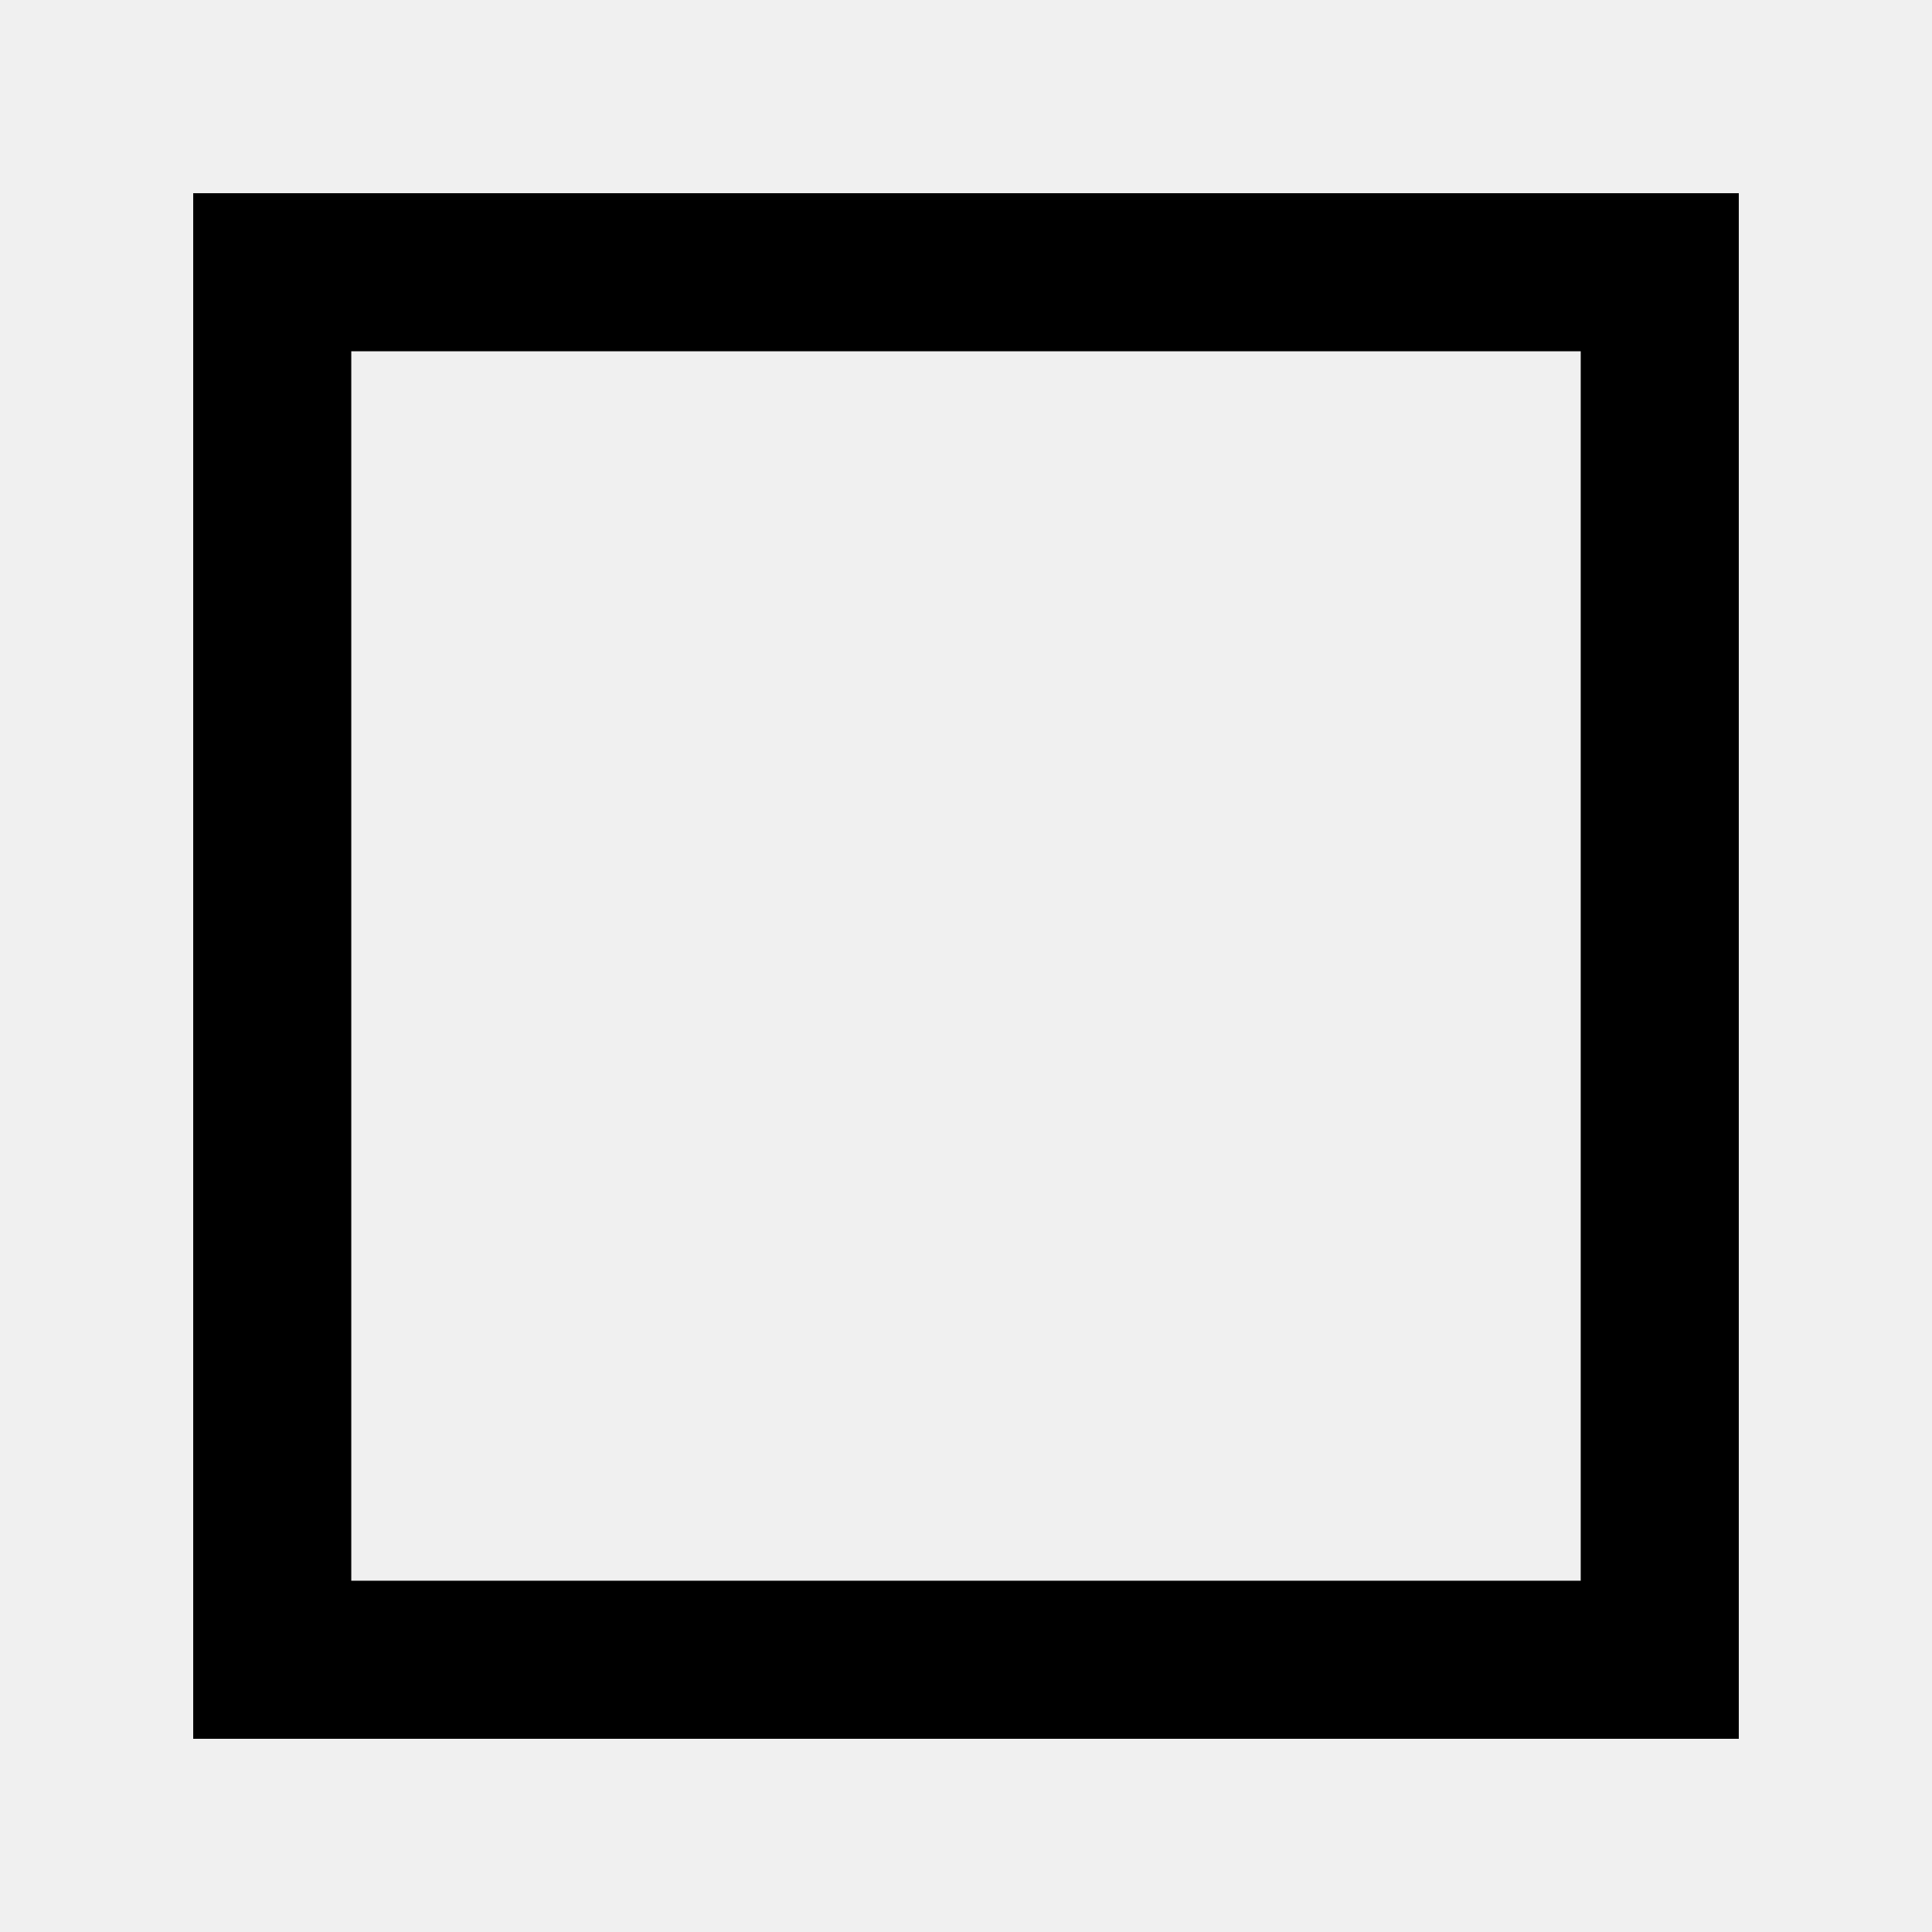
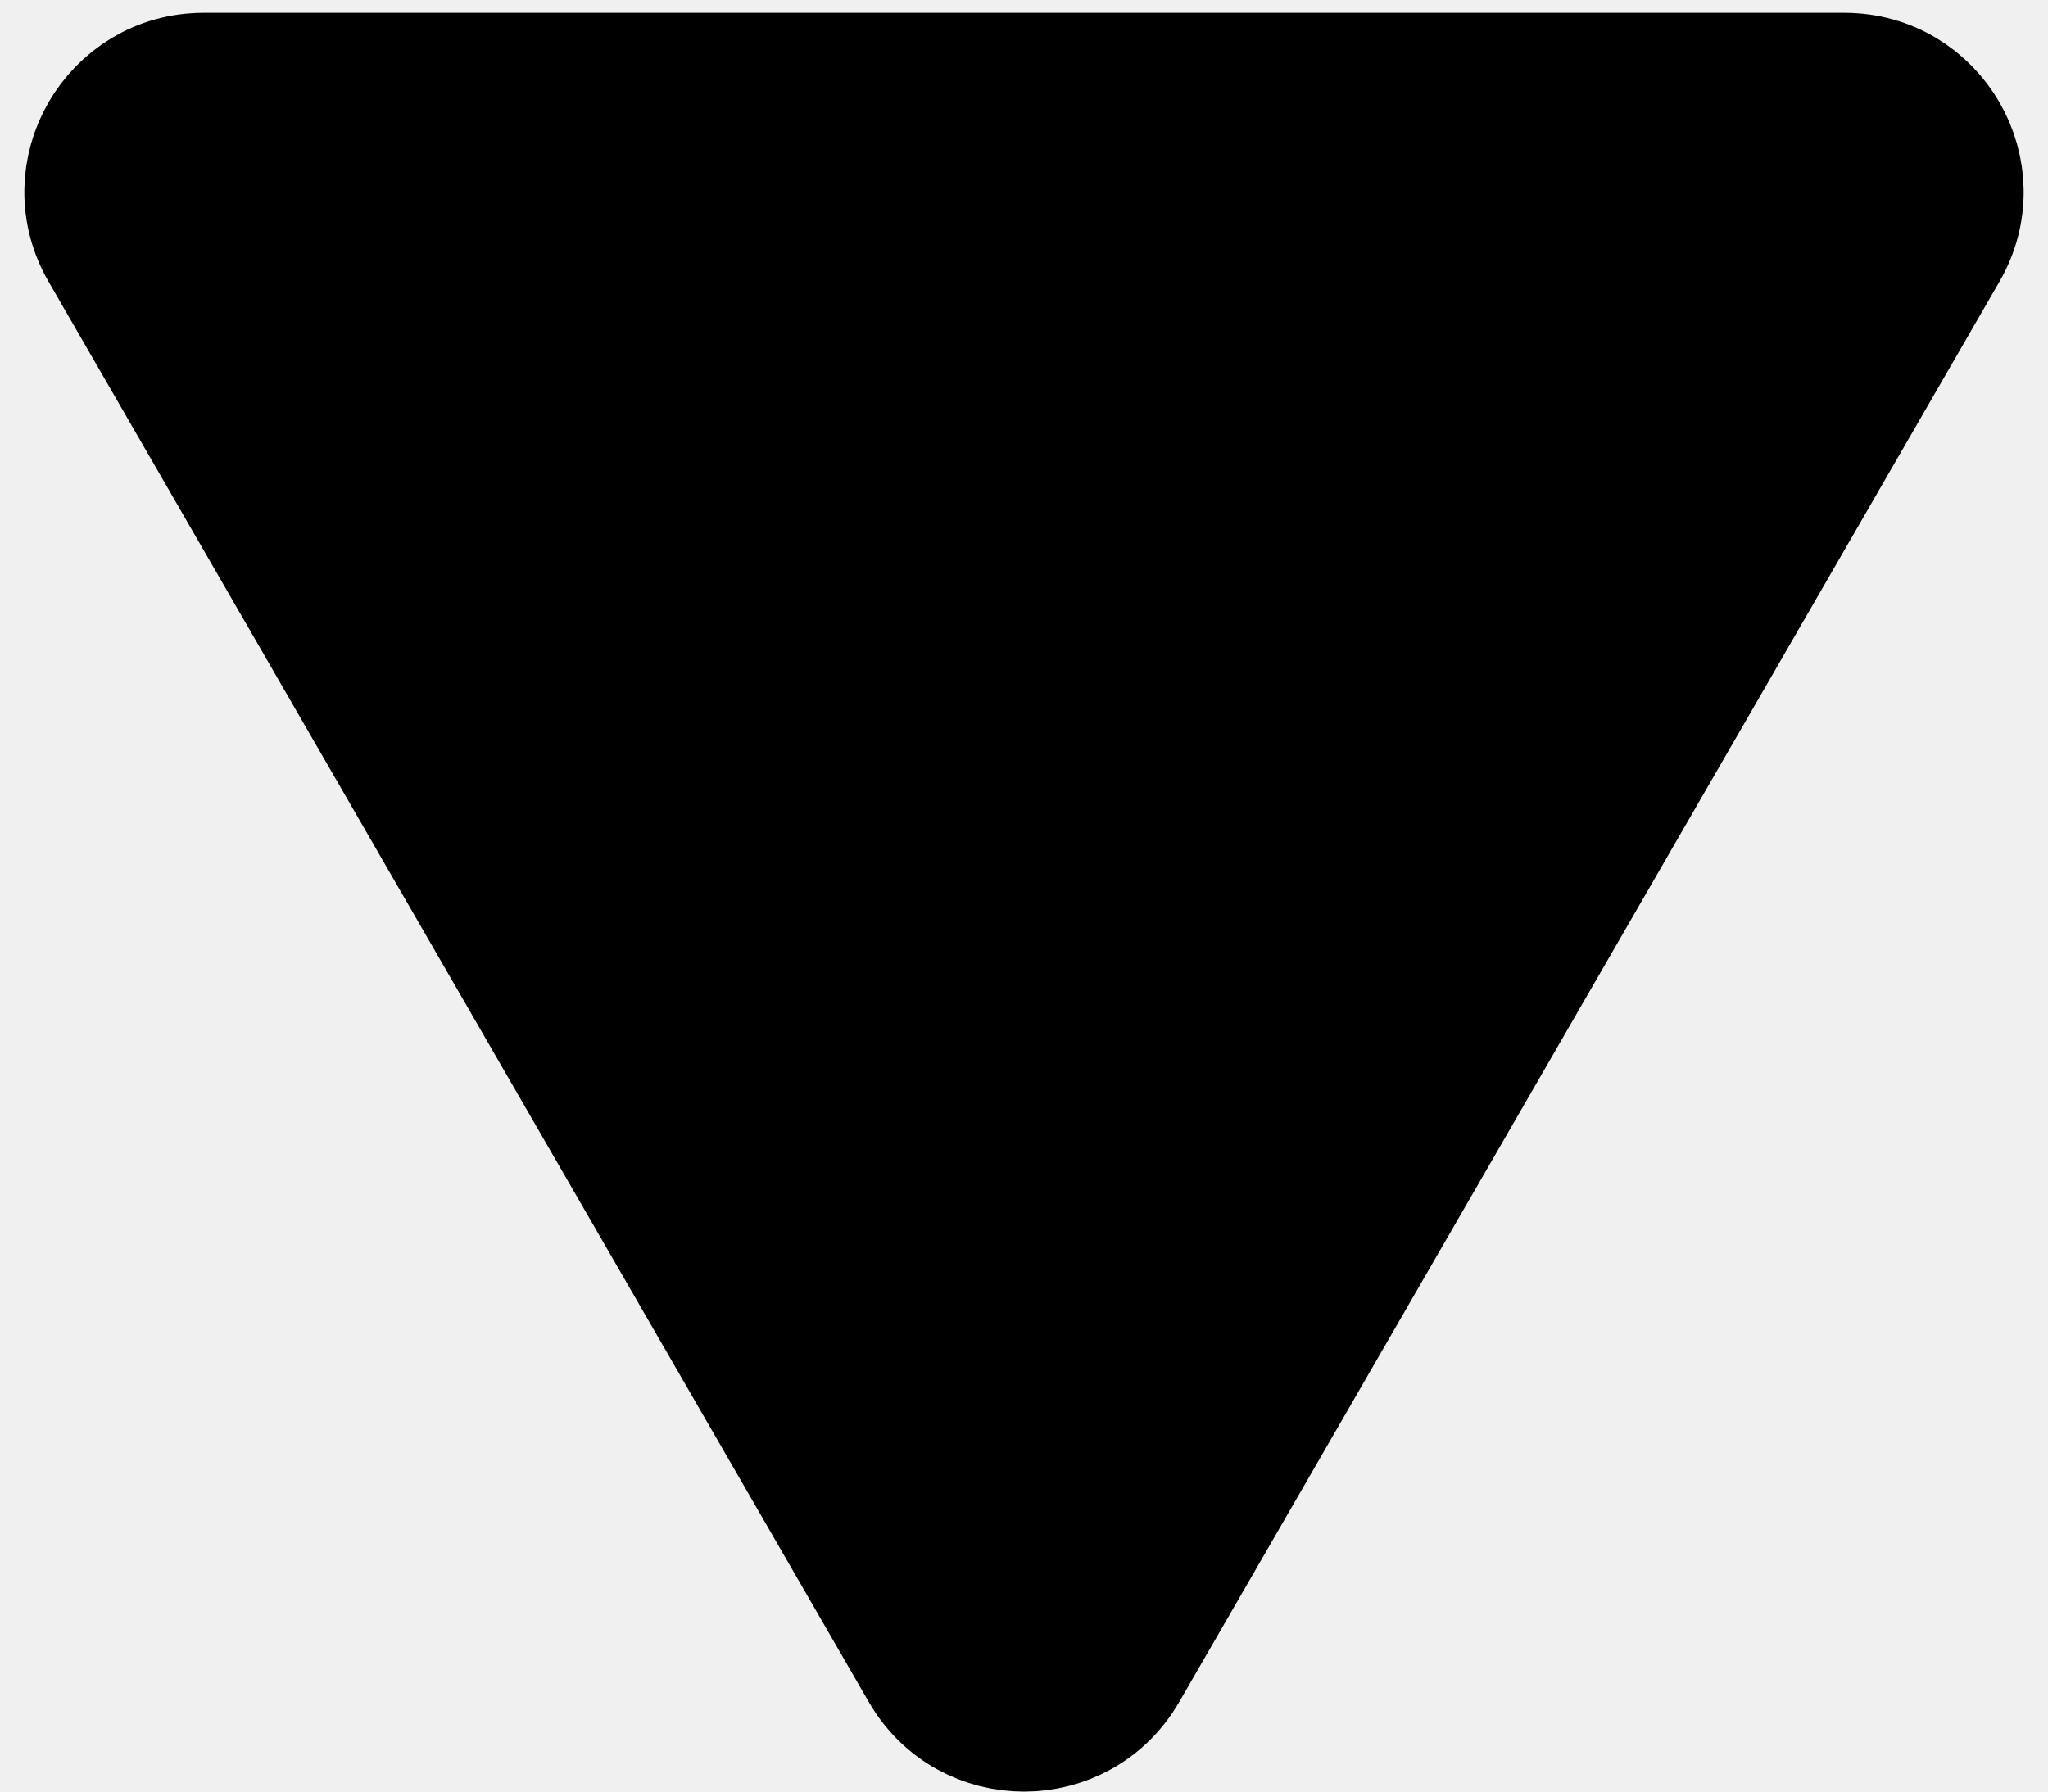
- <svg xmlns="http://www.w3.org/2000/svg" viewBox="0 0 100 100">
+ <svg xmlns="http://www.w3.org/2000/svg" viewBox="0 0 80 70" fill="none">
  <style>
svg {
background: transparent;
}
path {
fill: black;
+ stroke: black;
}
@media (prefers-color-scheme: dark)  {
path {
fill: white;
+ stroke: white;
}
}
</style>
-   <path fill-rule="evenodd" clip-rule="evenodd" d="M81.818 18.182V81.818H18.182V18.182H81.818ZM10 90V10H90V90H10Z" />
+   <path d="M4.06 9.75L36.103 65.25C37.835 68.25 42.165 68.25 43.897 65.25L75.94 9.75C77.672 6.75 75.507 3 72.043 3L7.957 3C4.493 3 2.328 6.75 4.06 9.75Z" stroke-width="5" />
</svg>
